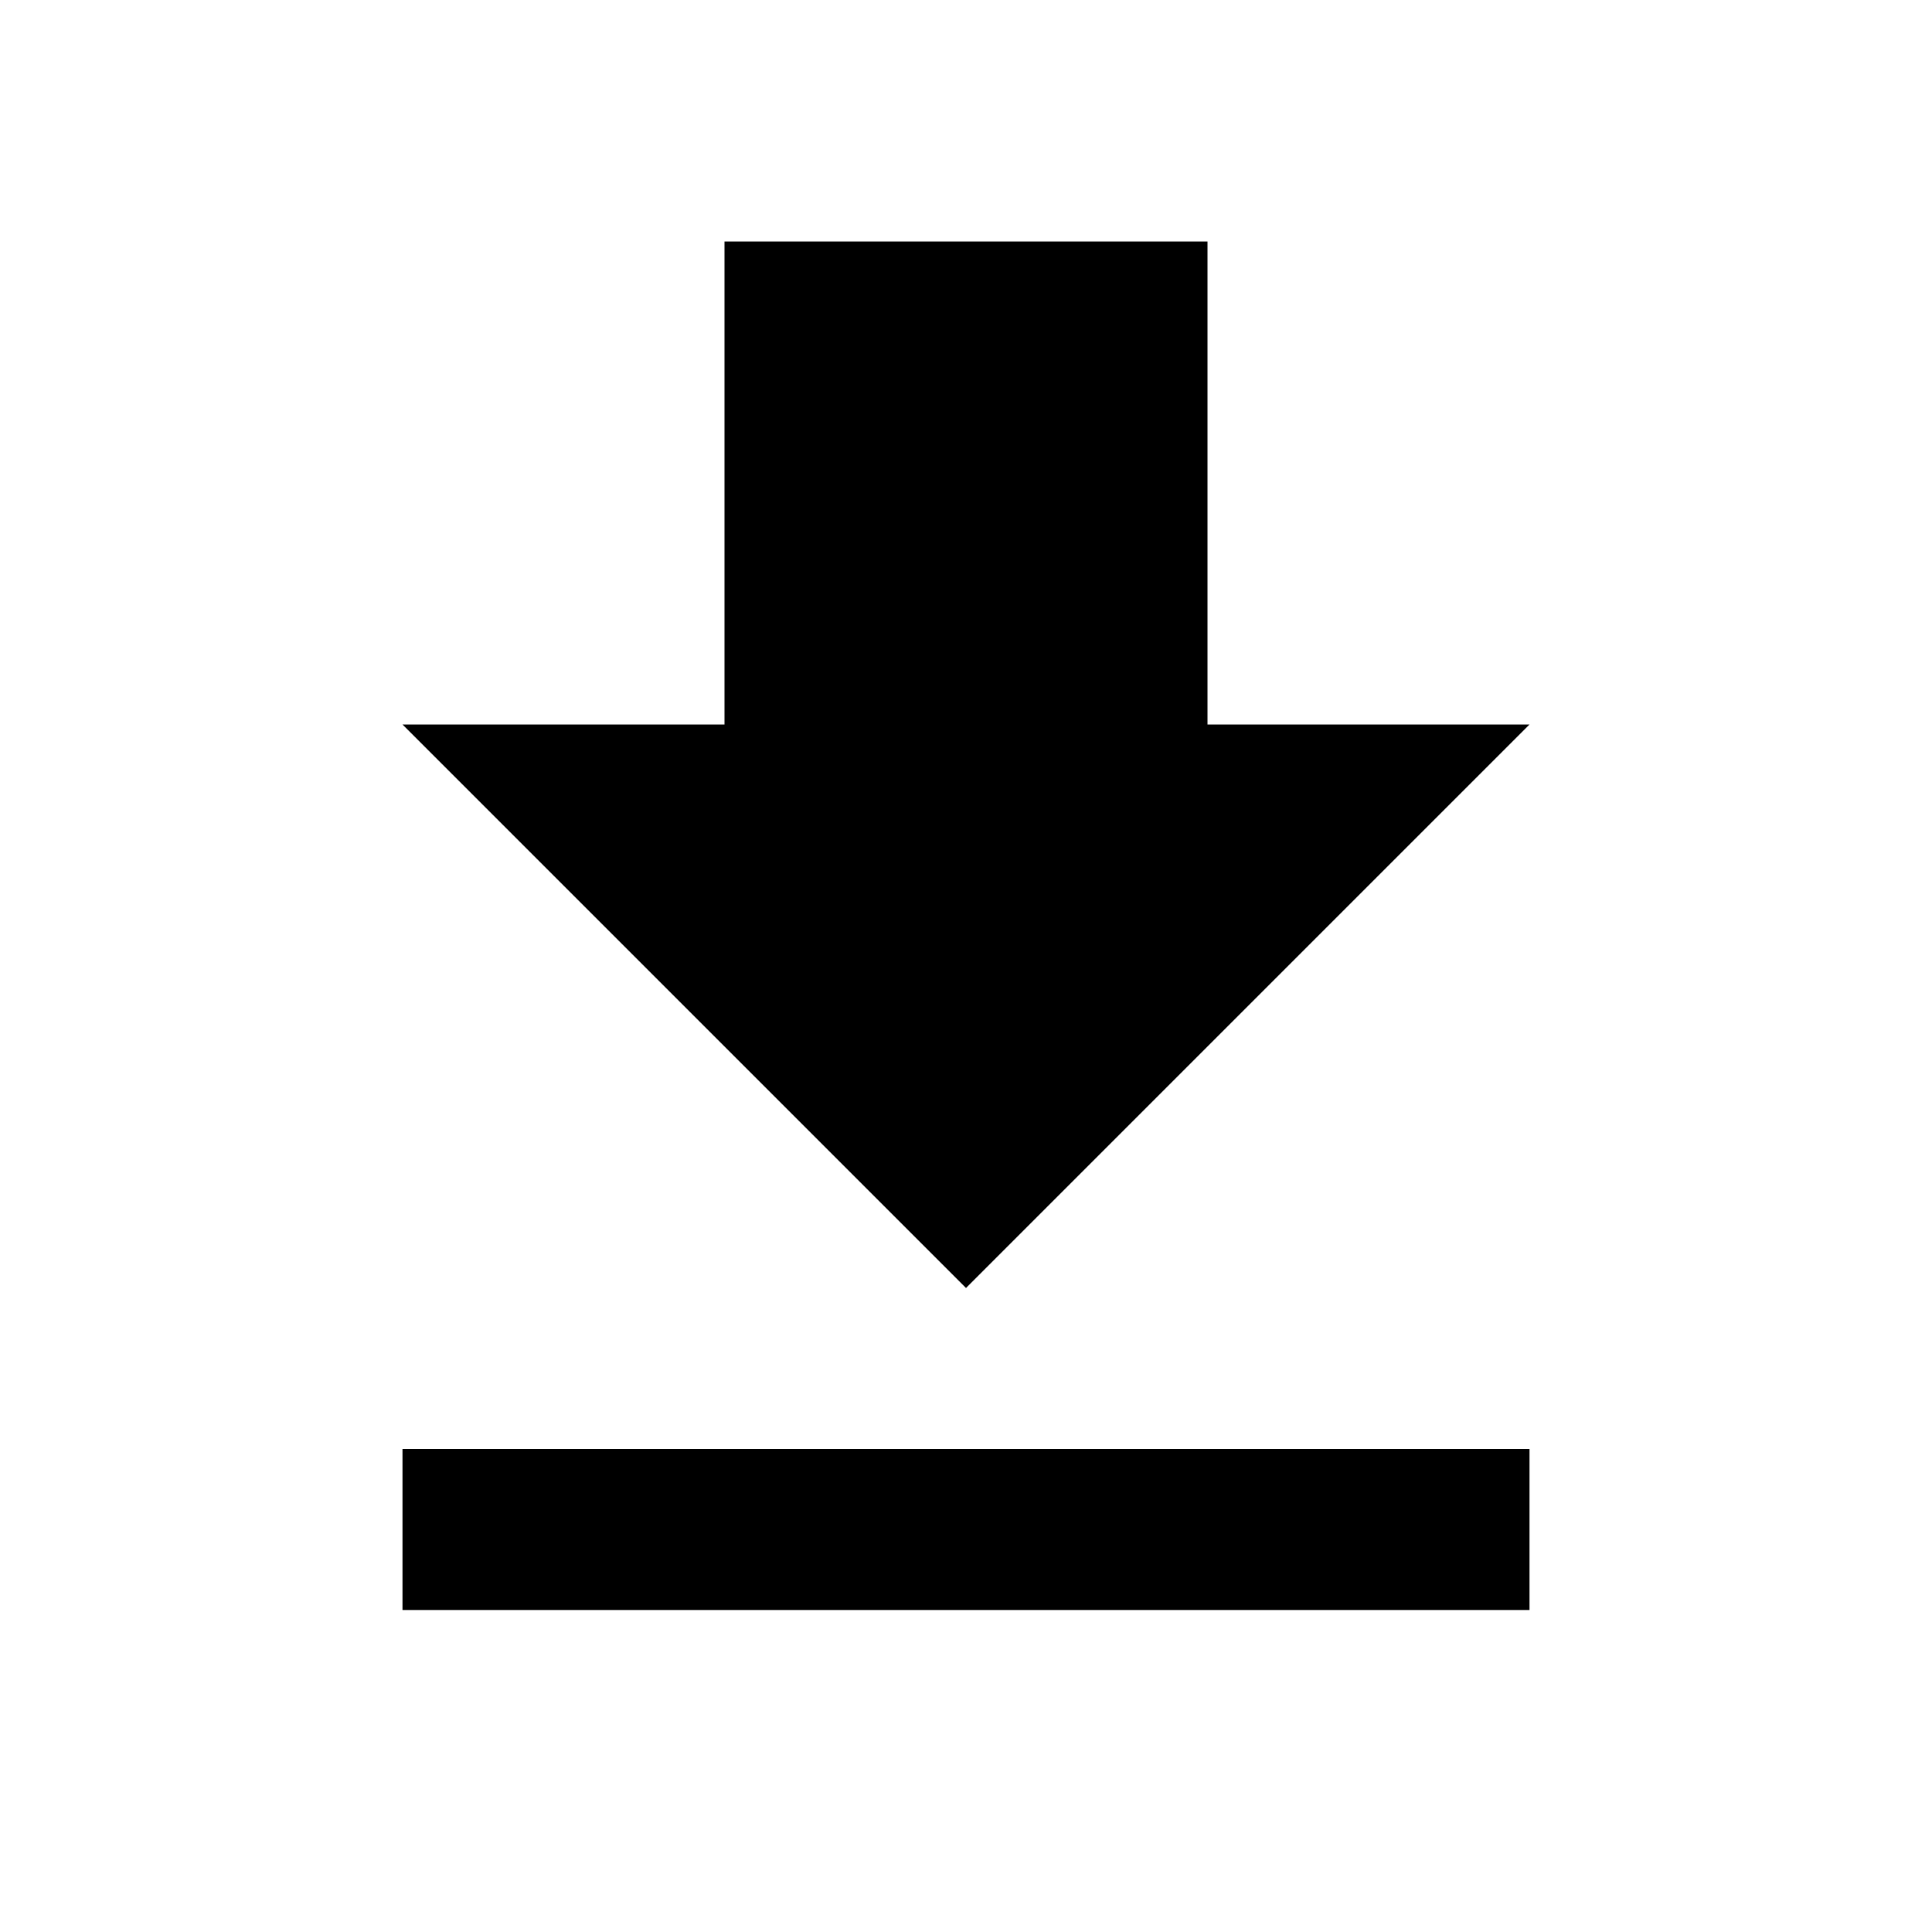
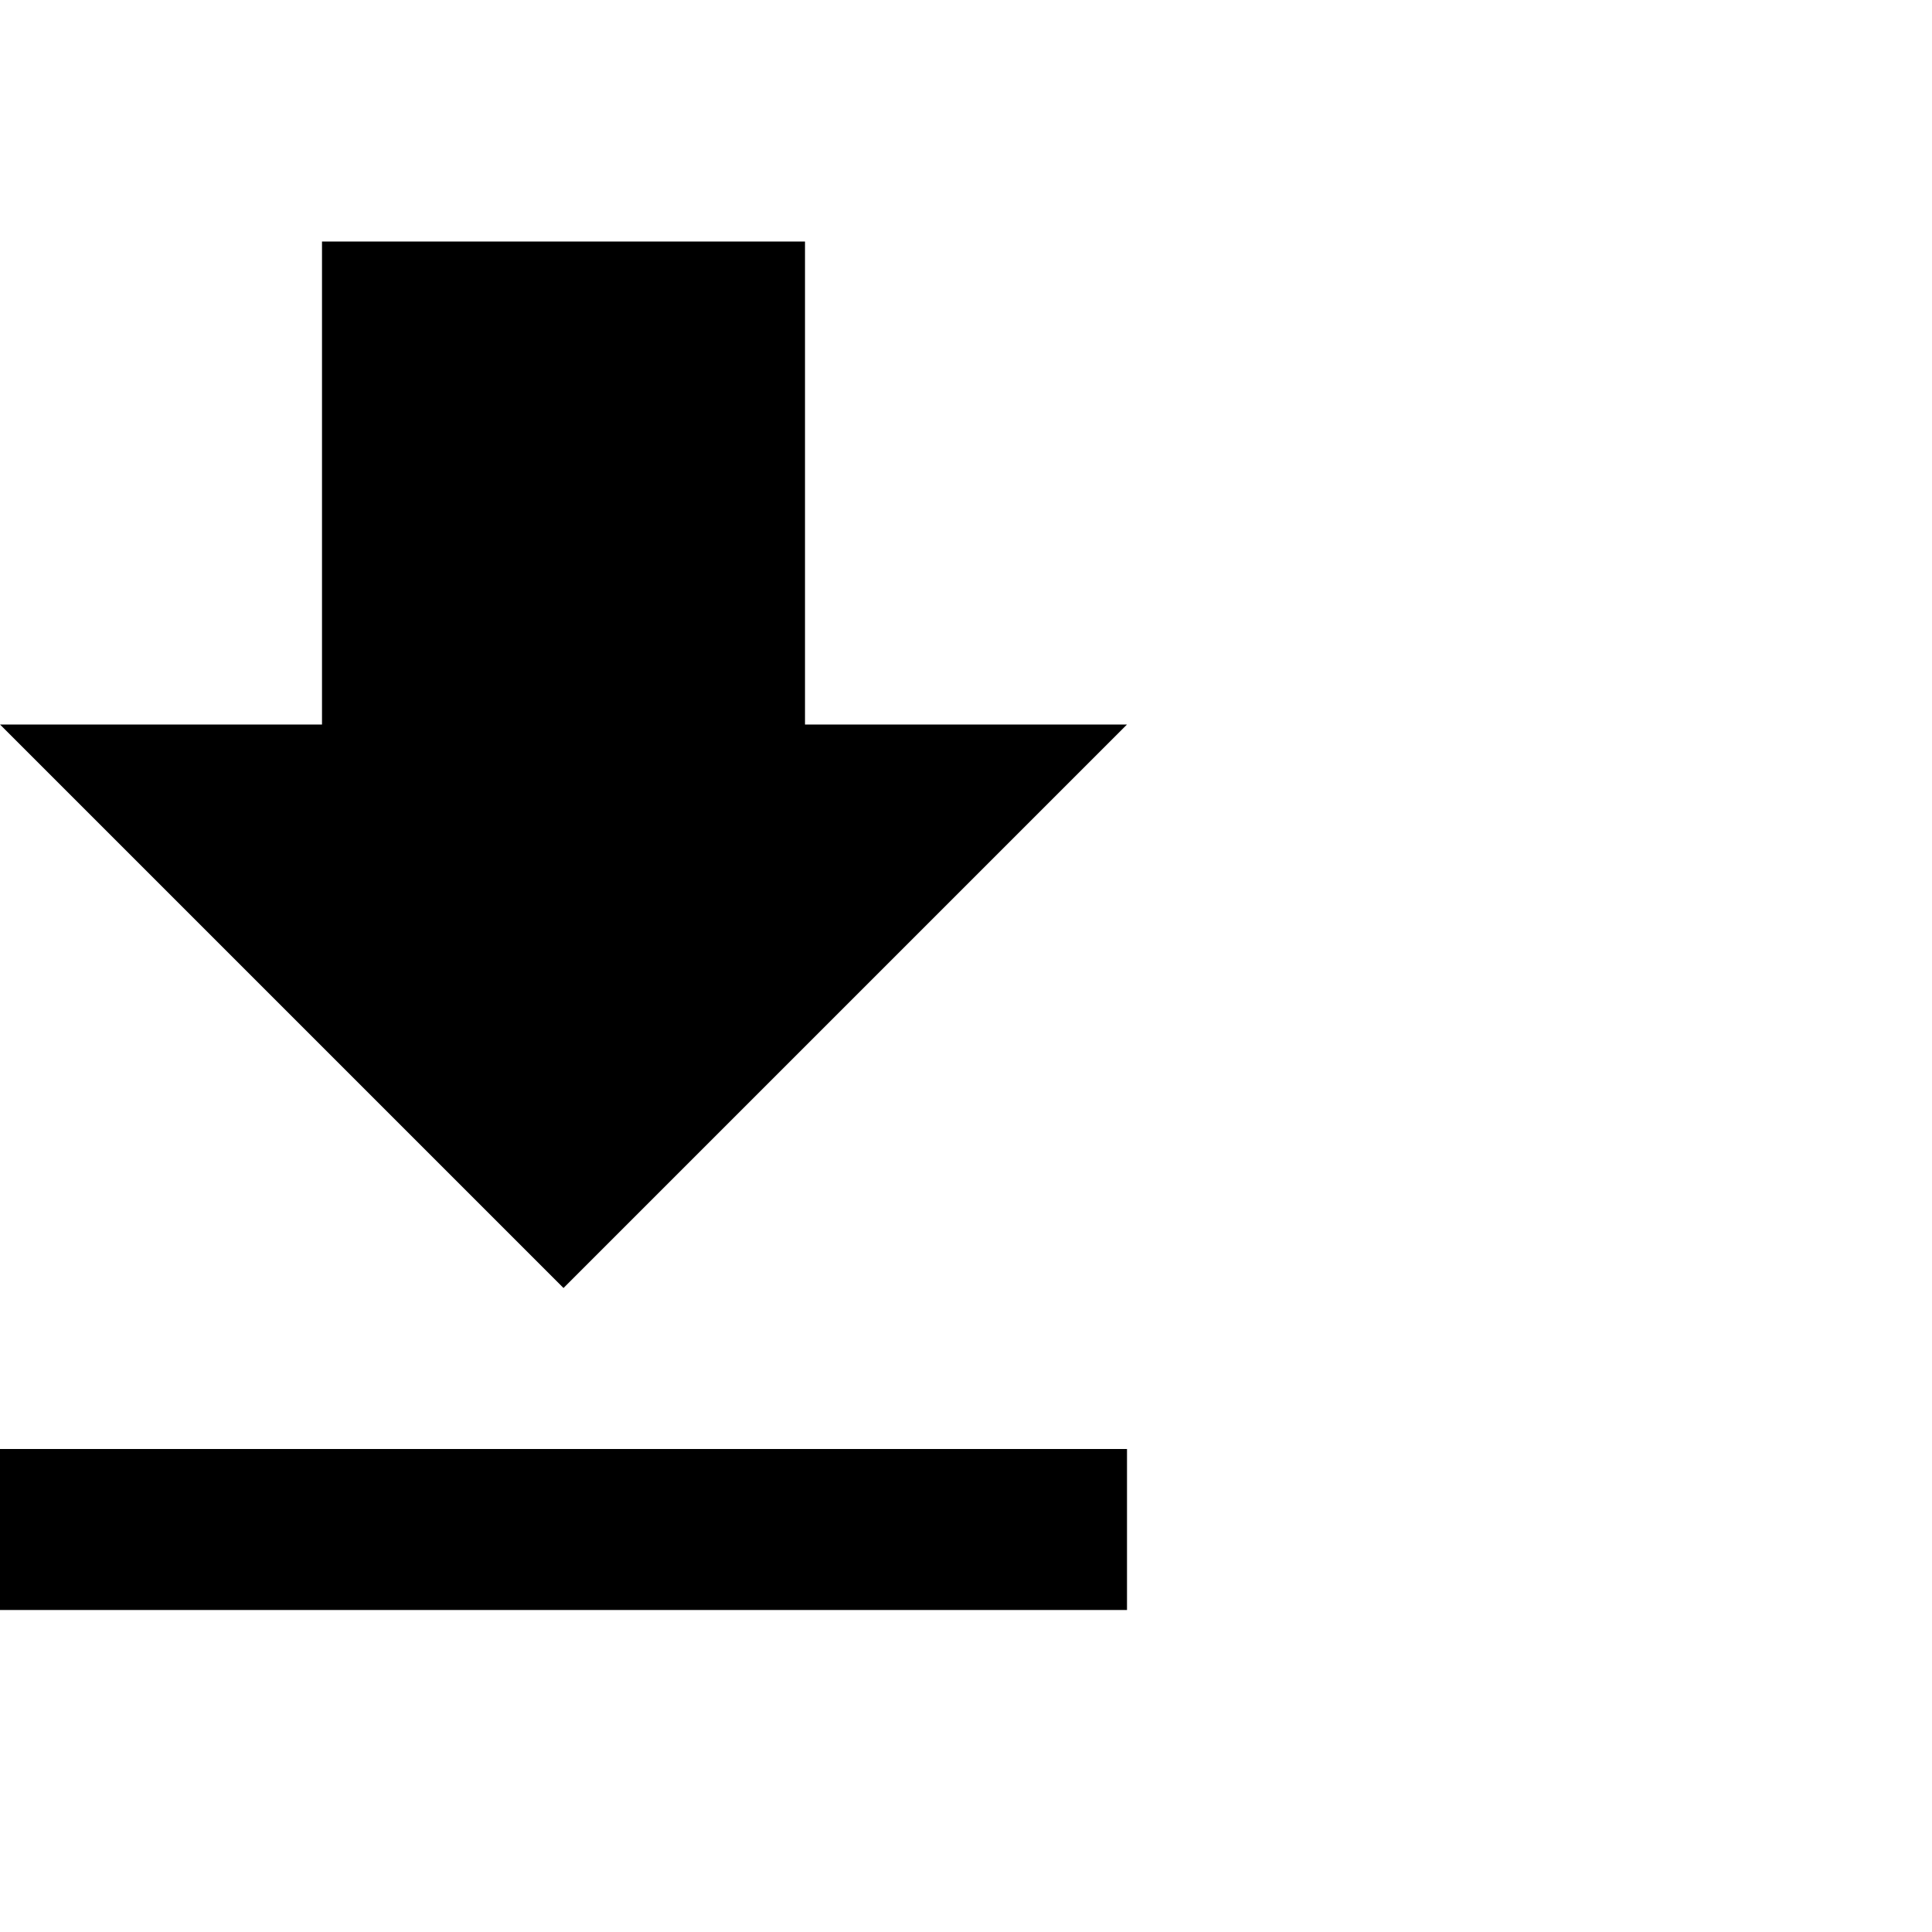
- <svg xmlns="http://www.w3.org/2000/svg" fill="#000000" height="24" viewBox="0 0 24 24" width="24">
+ <svg xmlns="http://www.w3.org/2000/svg" fill="#000000" height="24" viewBox="5 0 24 24" width="24">
  <path d="M19 9h-4V3H9v6H5l7 7 7-7zM5 18v2h14v-2H5z" />
  <path d="M0 0h24v24H0z" fill="none" />
</svg>
